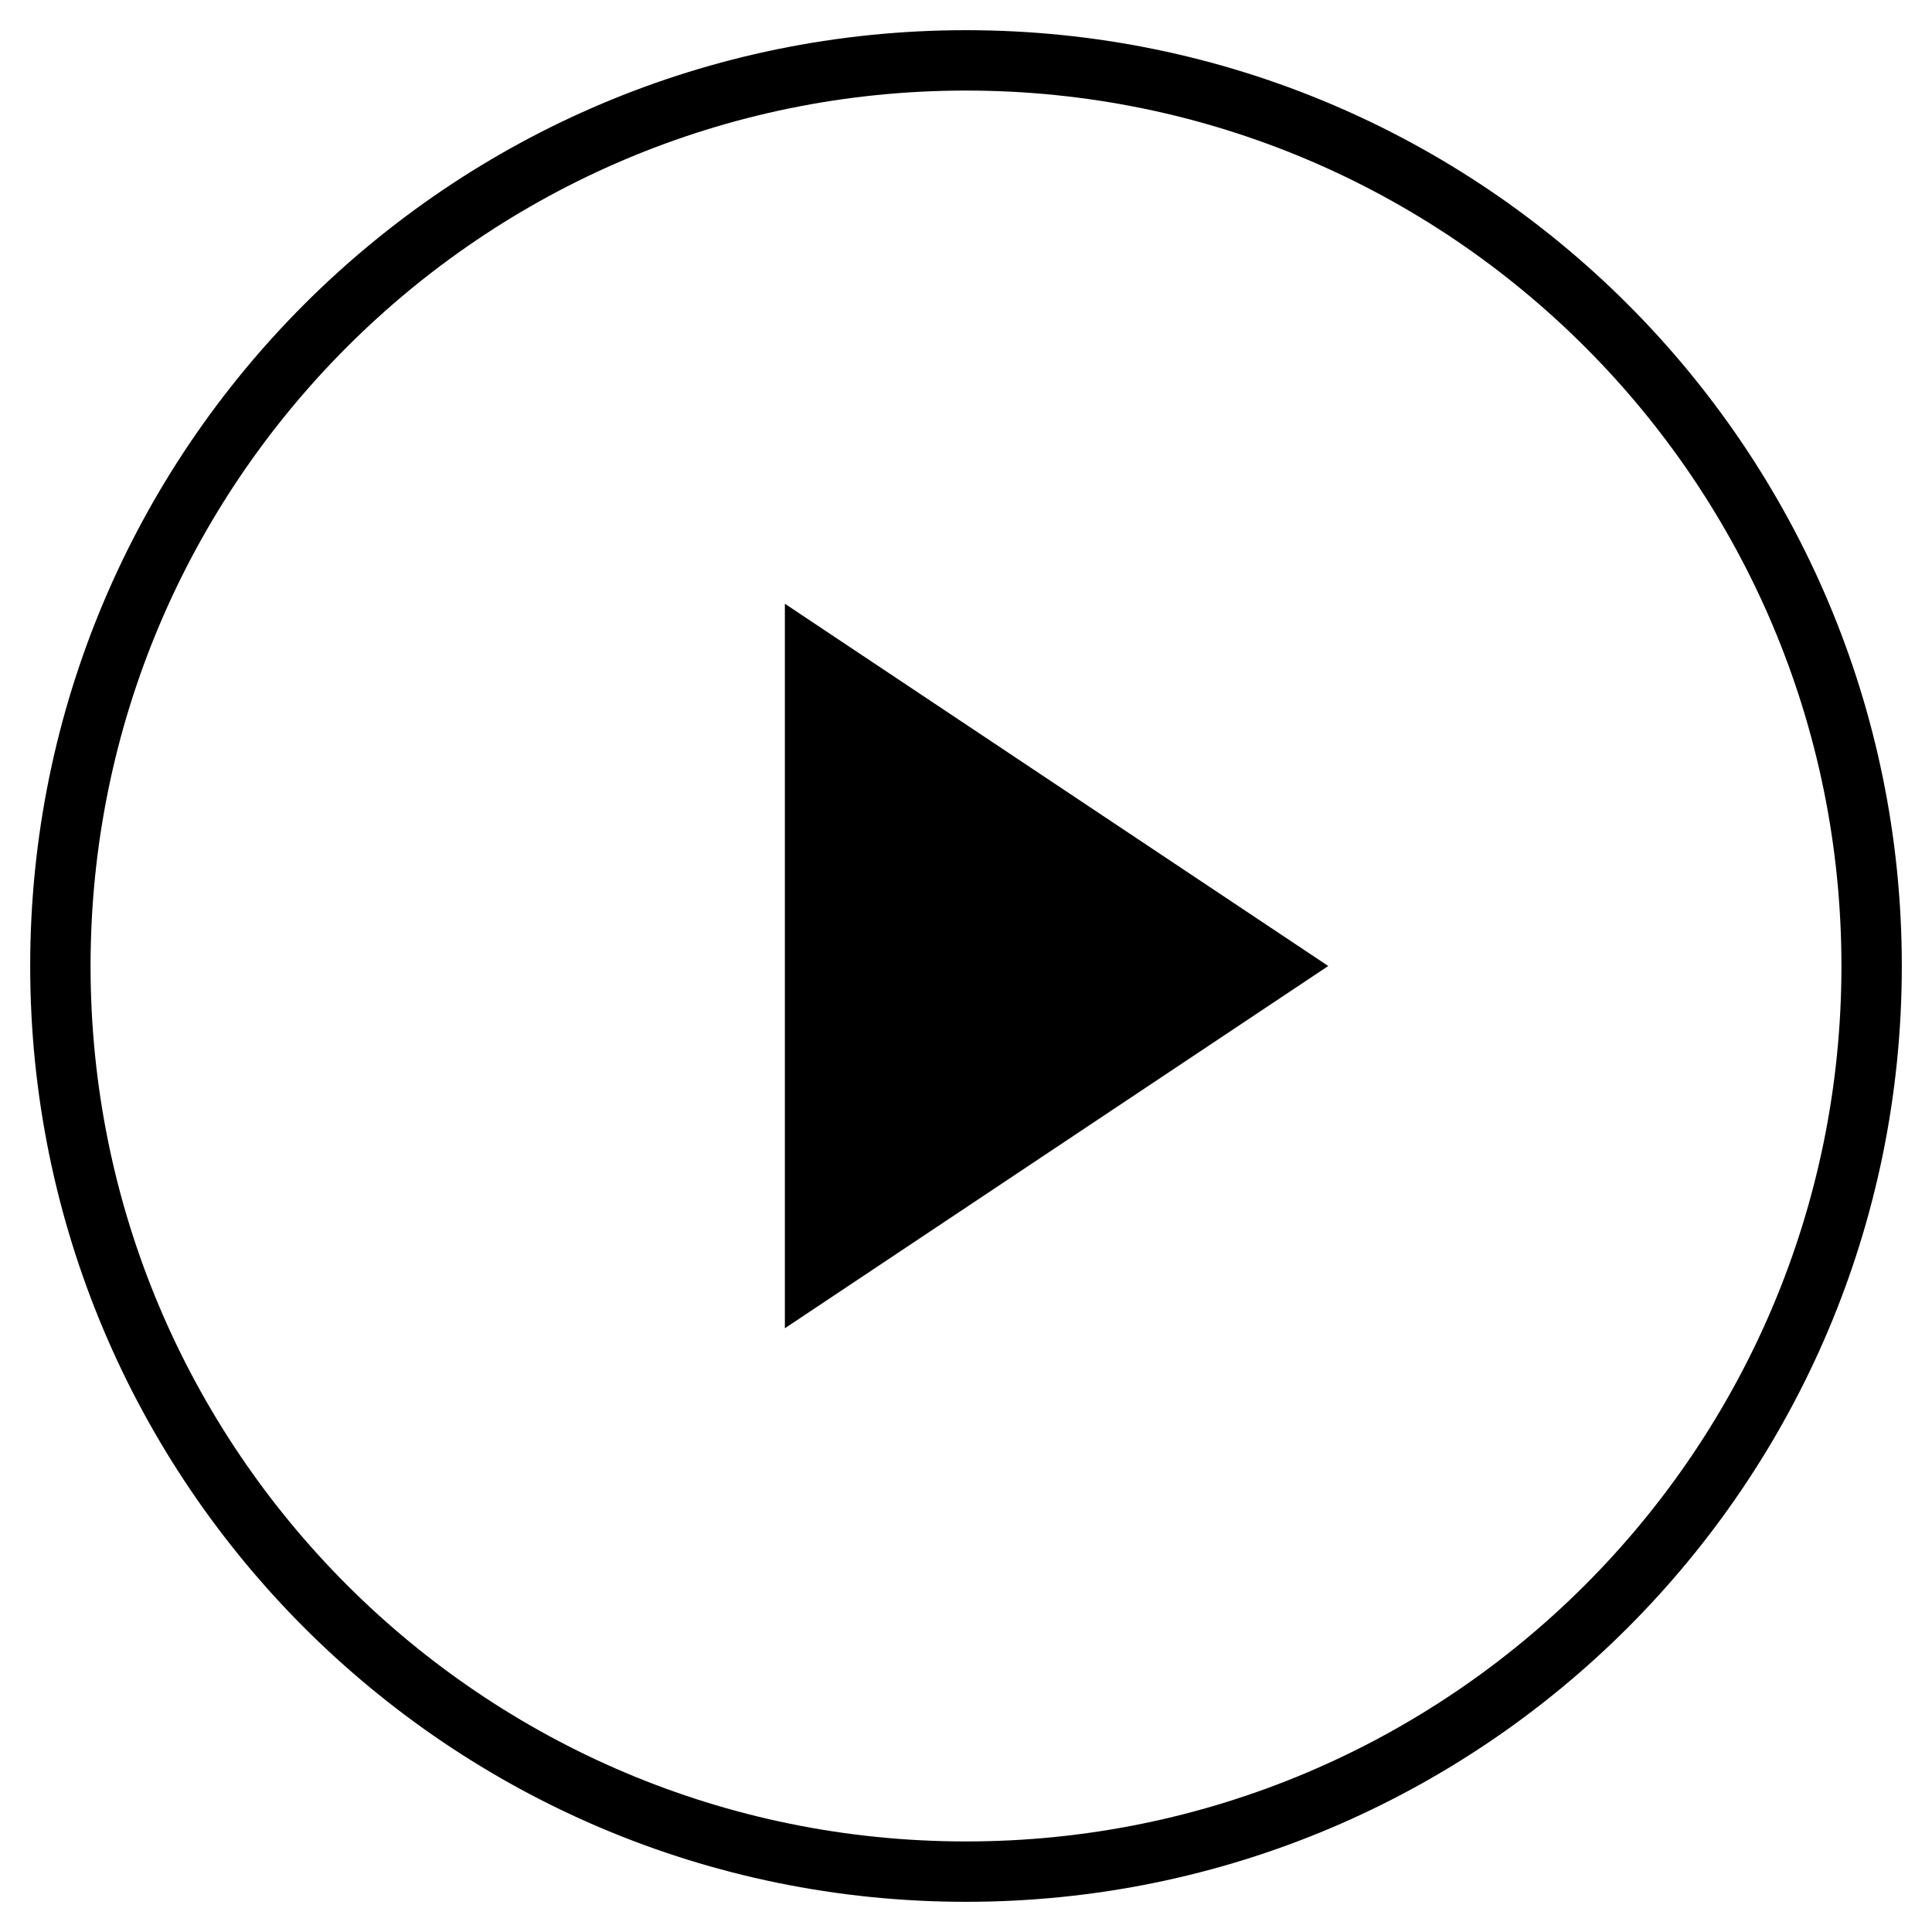
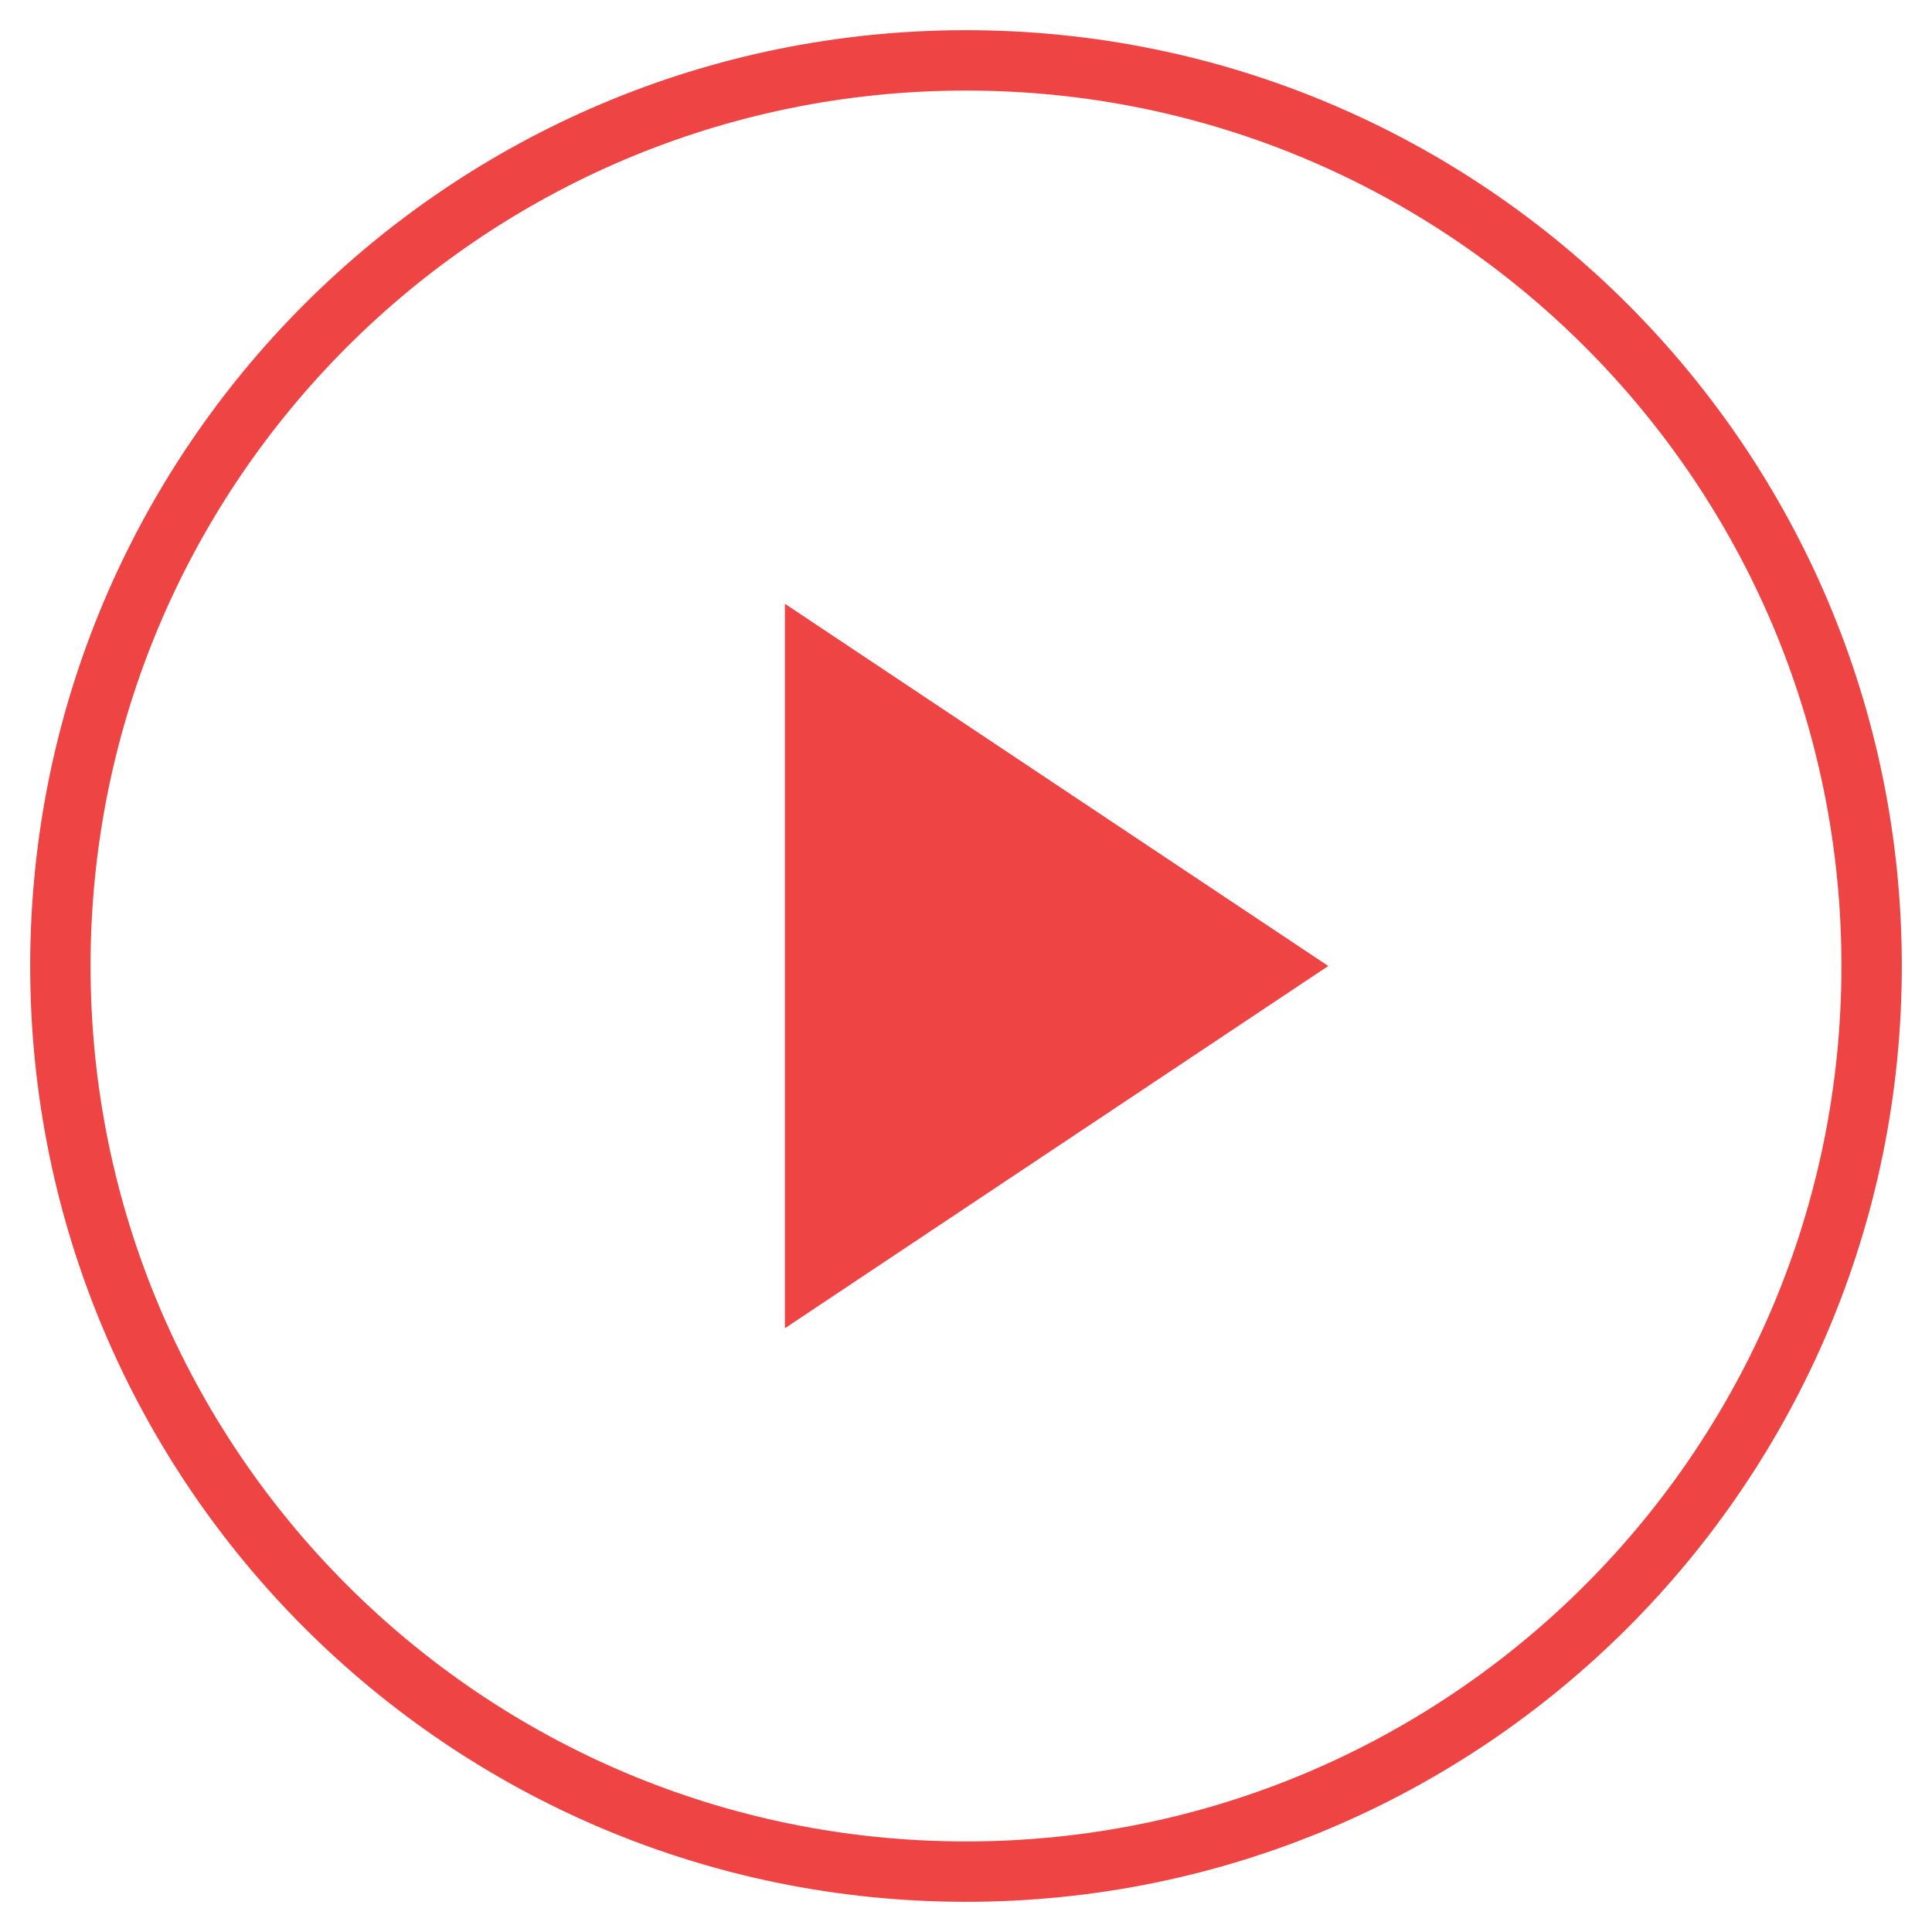
<svg xmlns="http://www.w3.org/2000/svg" viewBox="0 0 64 64" width="64" height="64">
-   <circle cx="32" cy="32" r="30" stroke="black" stroke-width="2" fill="none" />
-   <polygon points="26,20 26,44 44,32" fill="black" />
+   <circle cx="32" cy="32" r="30" stroke="rgb(239, 68, 68)" stroke-width="2" fill="none" />
+   <polygon points="26,20 26,44 44,32" fill="rgb(239, 68, 68)" />
</svg>
